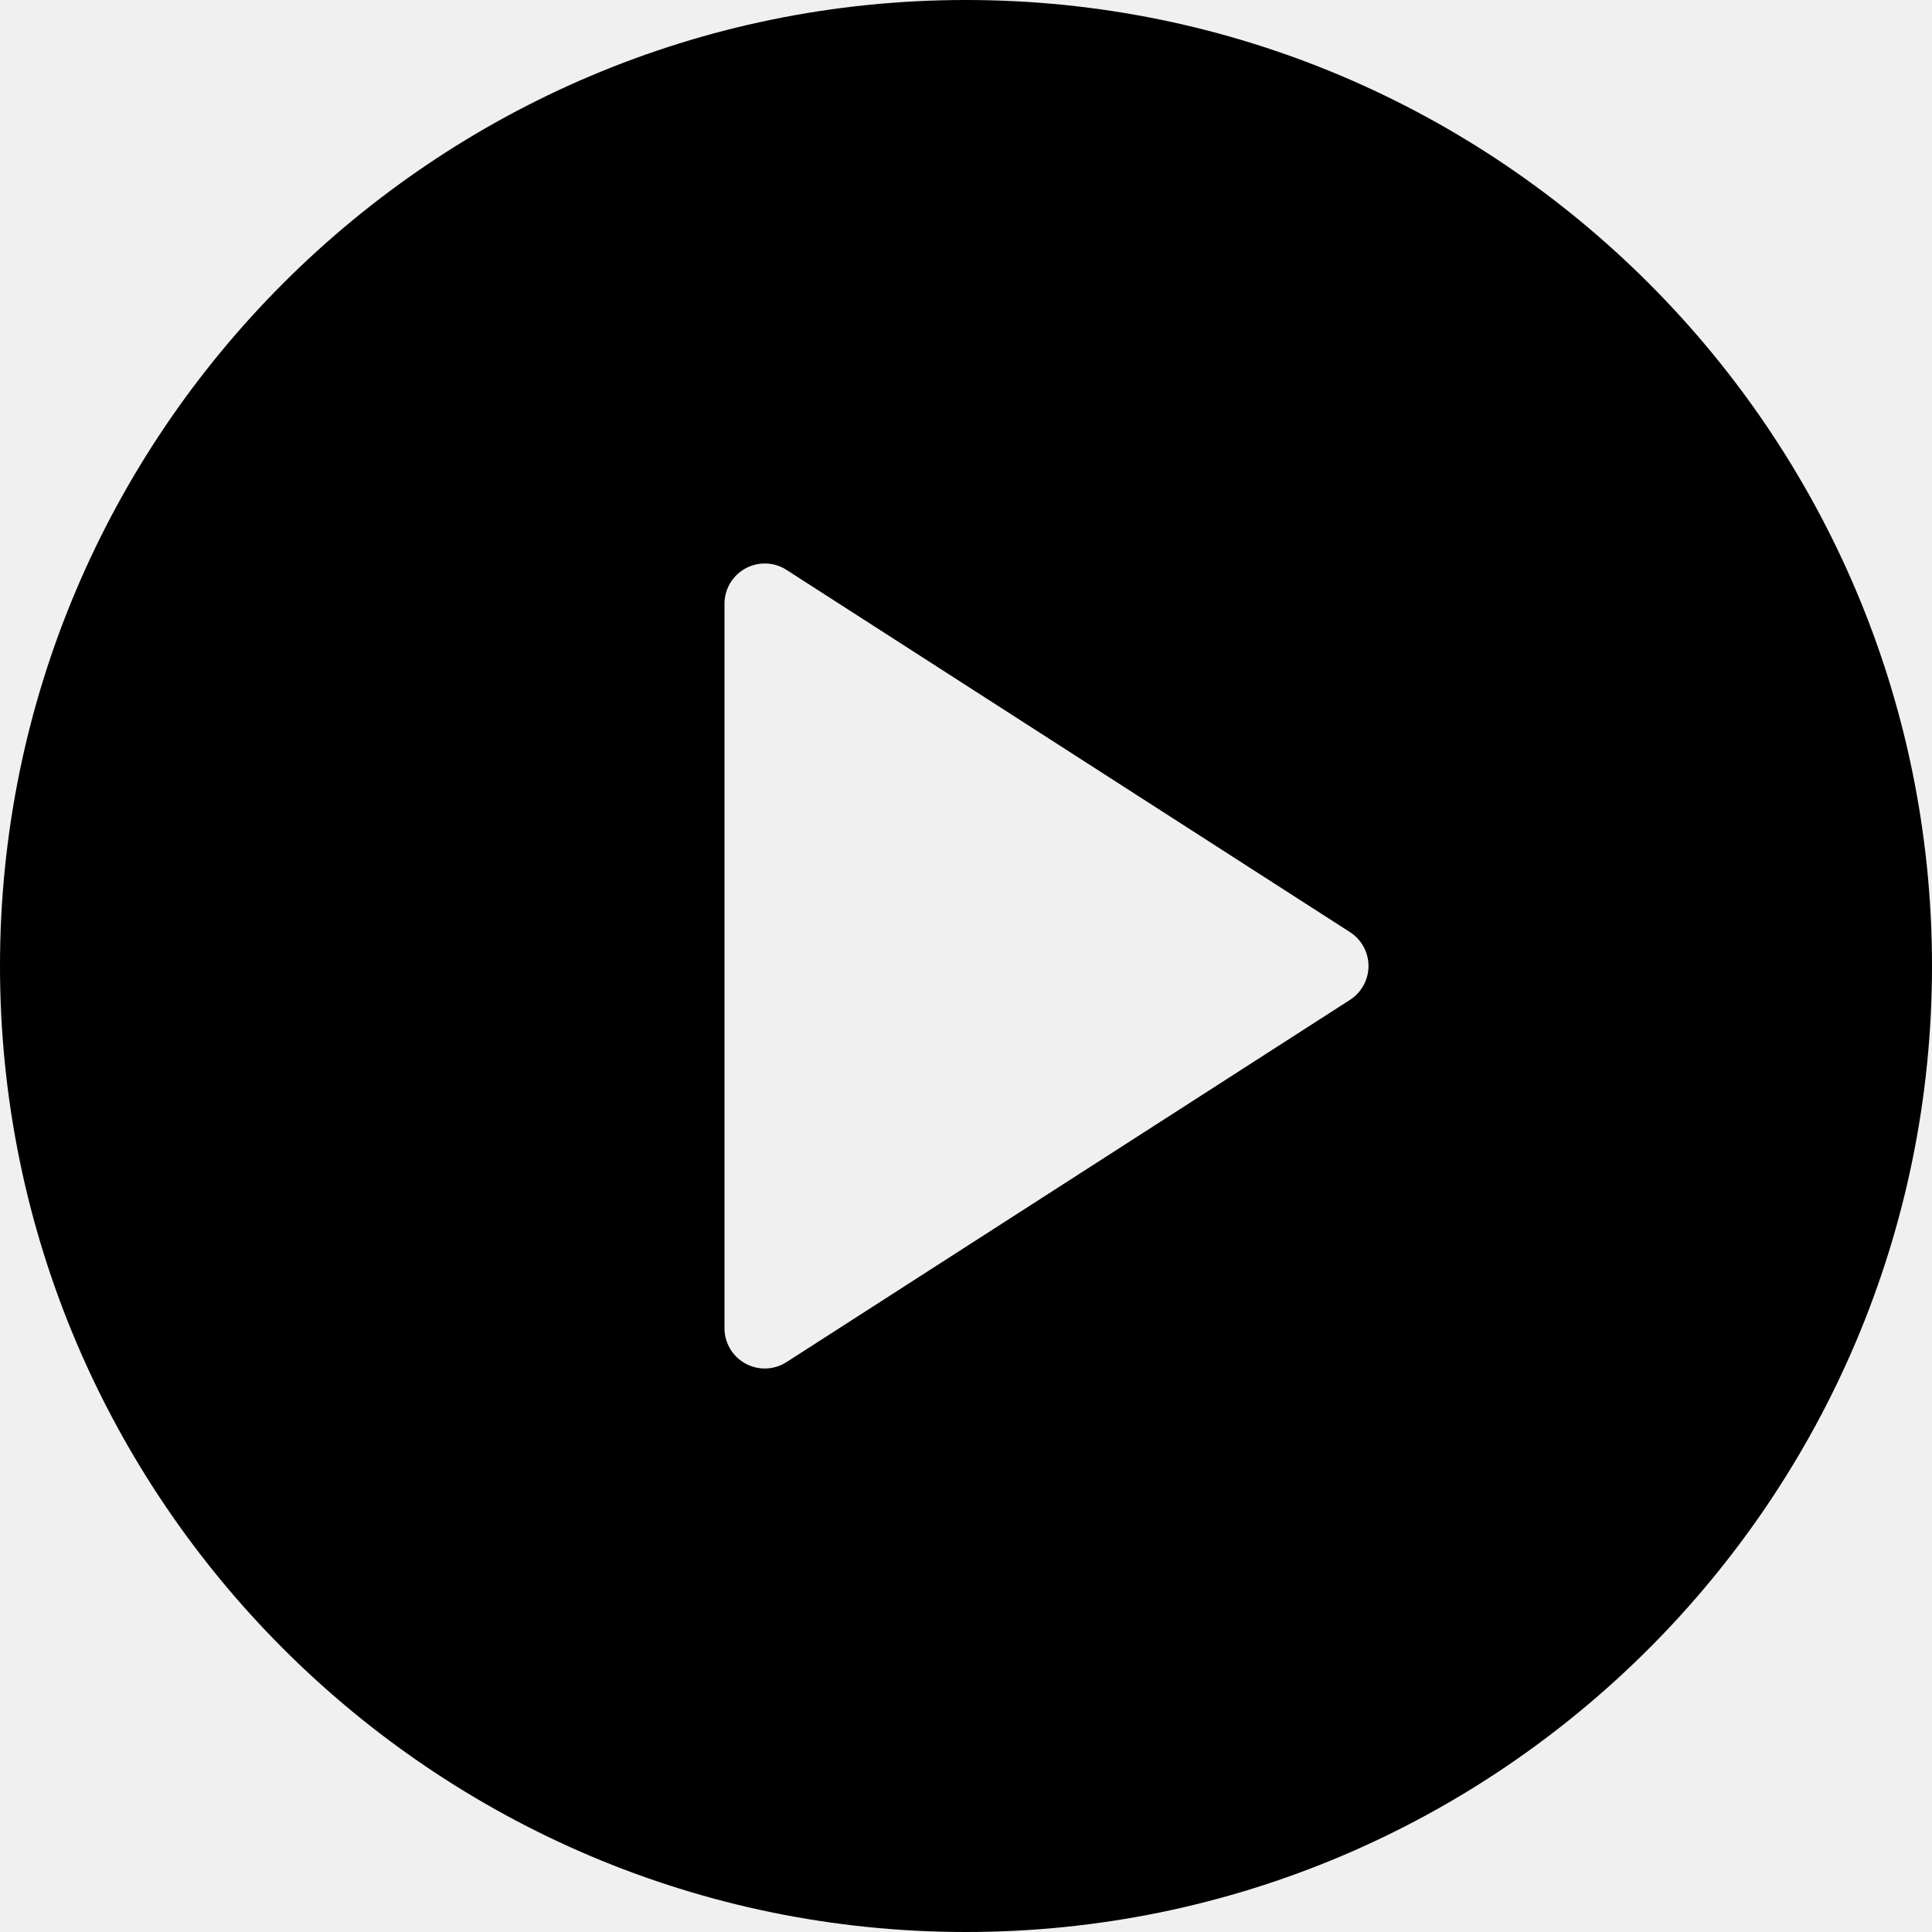
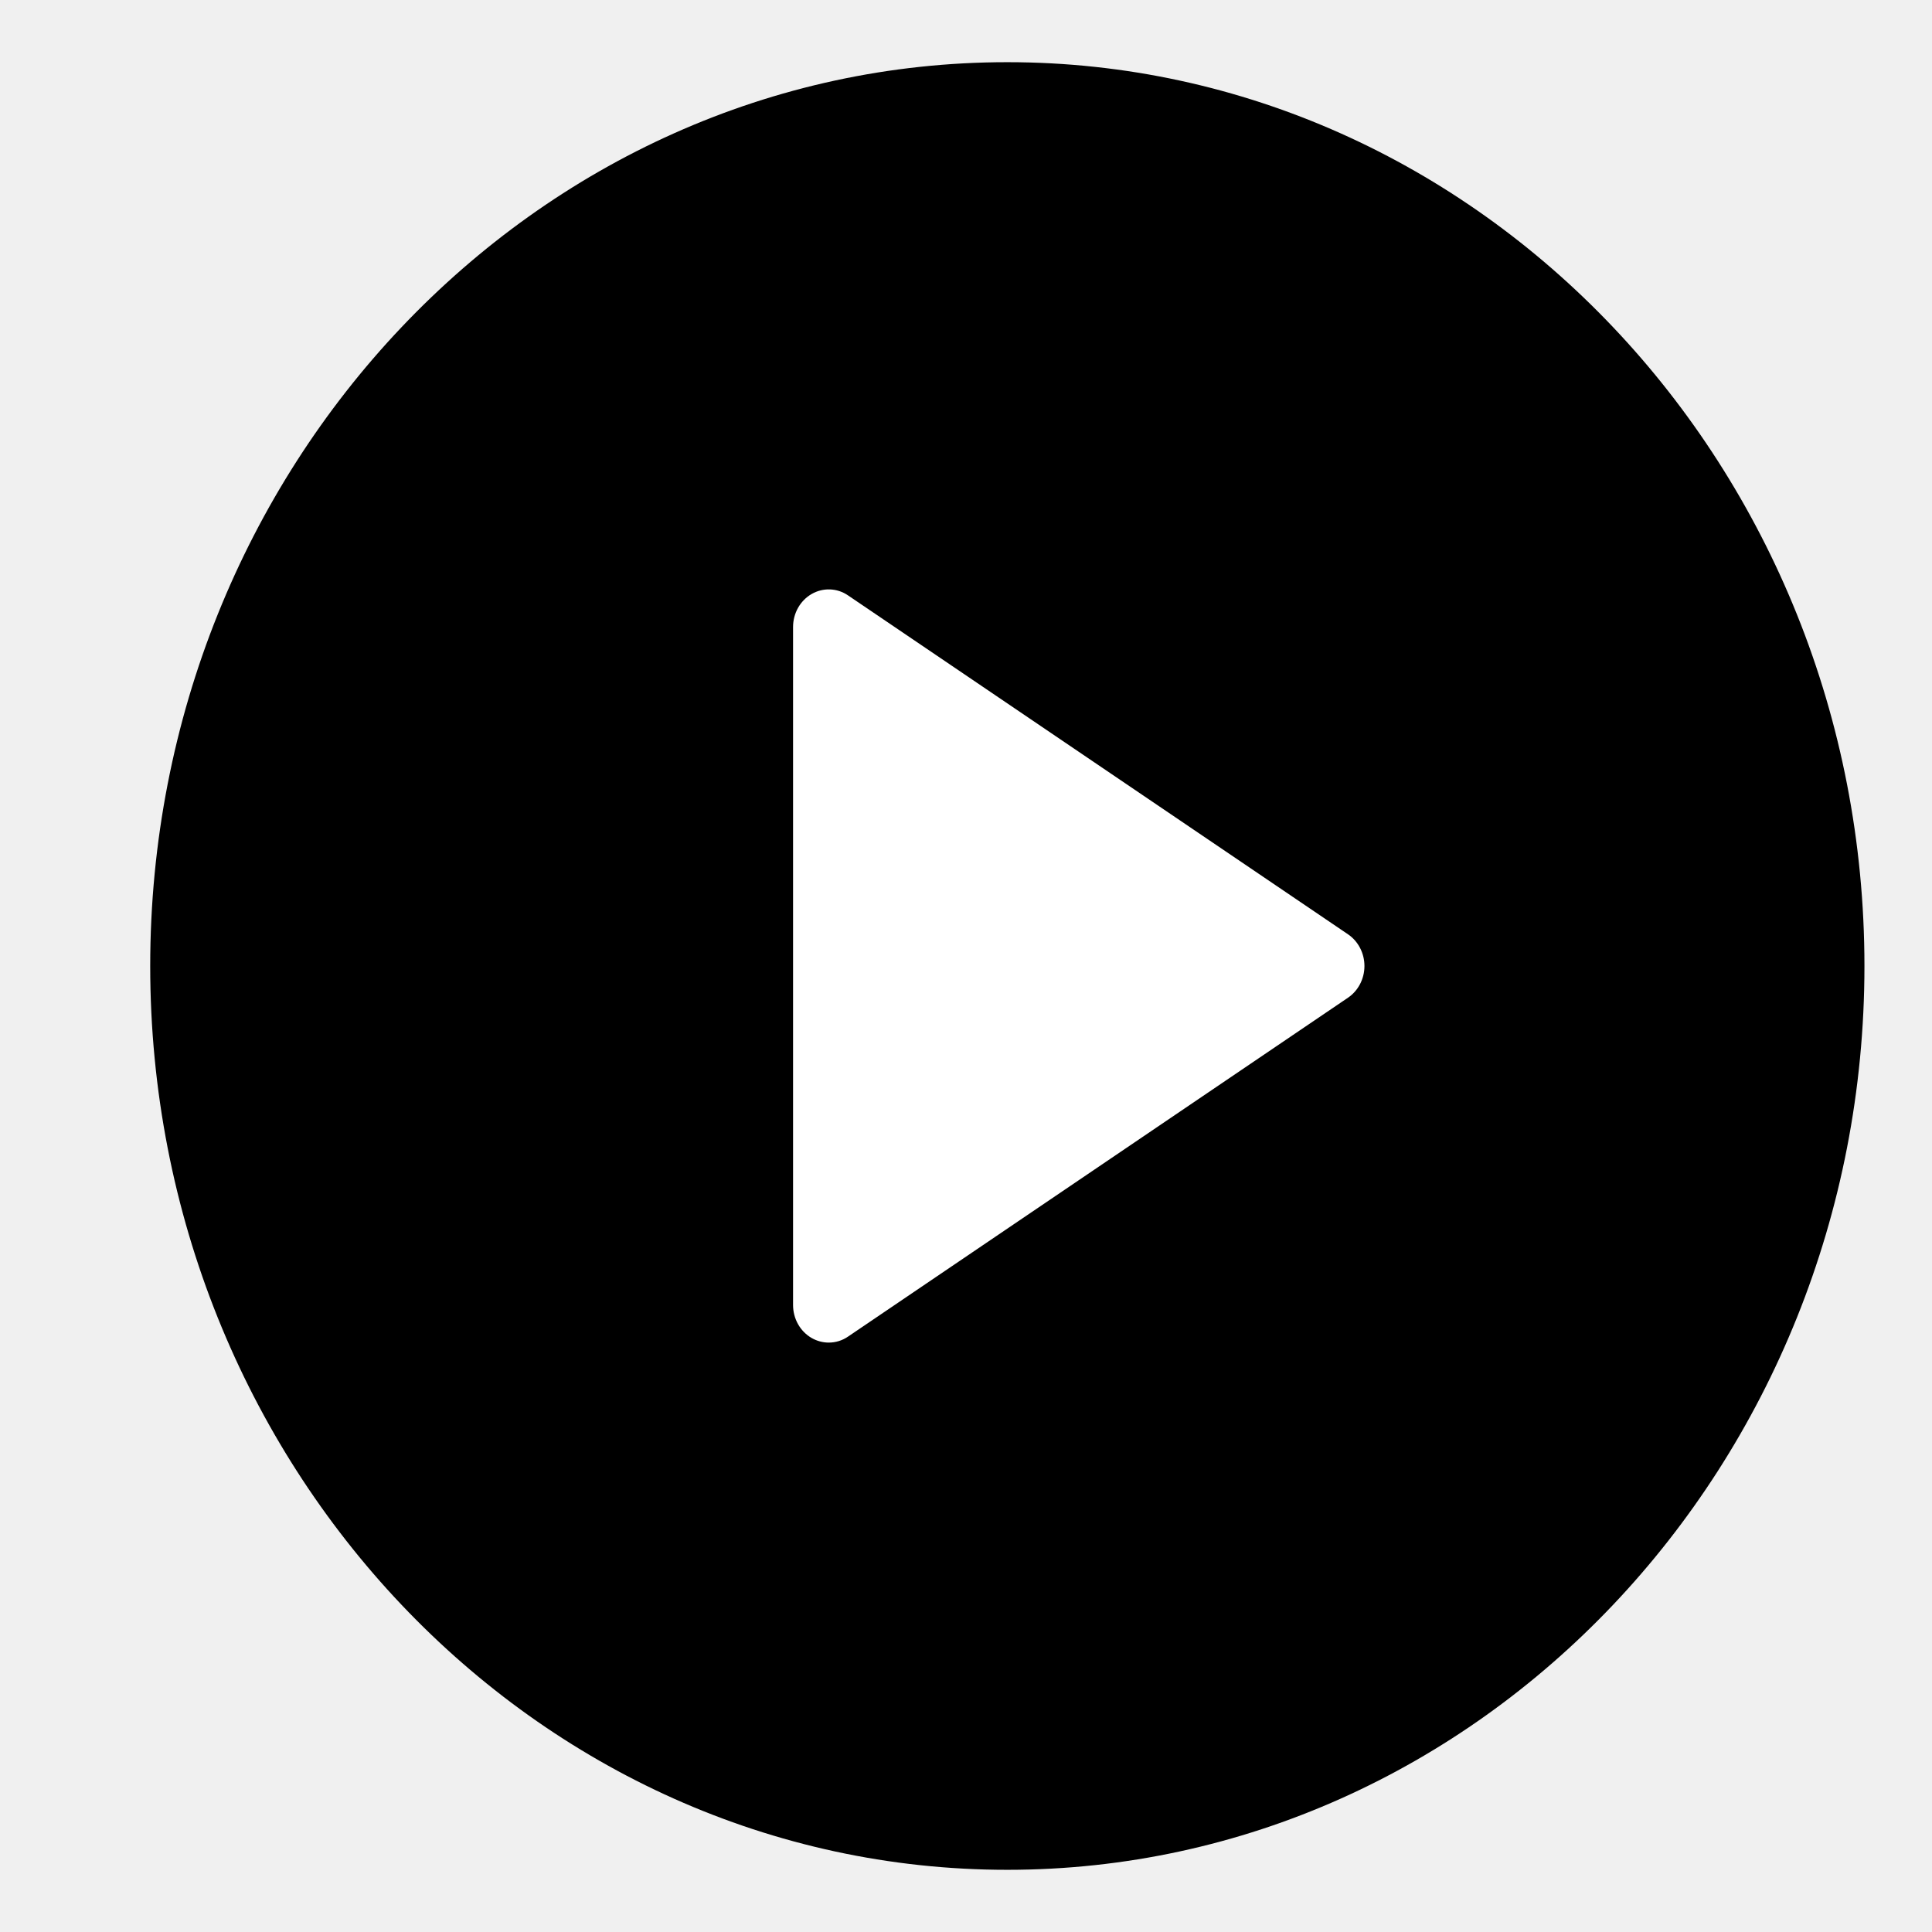
- <svg xmlns="http://www.w3.org/2000/svg" version="1.1" id="Layer_1" x="0px" y="0px" viewBox="0 0 512 512" style="enable-background:new 0 0 512 512;" xml:space="preserve">
+ <svg xmlns="http://www.w3.org/2000/svg" xmlns:xlink="http://www.w3.org/1999/xlink" version="1.1" preserveAspectRatio="xMidYMid meet" viewBox="0 0 640 640" width="16" height="16">
+   <defs>
+     <path d="M333.69 500.73C240.99 500.73 165.74 425.61 165.74 333.06C165.74 240.53 240.99 165.4 333.69 165.4C426.38 165.4 501.63 240.53 501.63 333.06C501.63 425.61 426.38 500.73 333.69 500.73Z" id="b1tsTlVE7V" />
+     <path d="M333.69 619.4C490.25 619.4 617.62 485.09 617.62 320C617.62 154.91 490.25 20.6 333.69 20.6C177.12 20.6 49.76 154.91 49.76 320C49.76 485.09 177.12 619.4 333.69 619.4ZM274.53 444.75C272.6 444.75 270.63 444.24 268.87 443.23C265.06 441.04 262.71 436.85 262.71 432.28C262.71 409.82 262.71 230.18 262.71 207.73C262.71 203.15 265.06 198.96 268.87 196.77C272.62 194.6 277.31 194.74 280.93 197.24C297.5 208.46 430 298.28 446.56 309.51C449.93 311.8 451.99 315.76 451.99 320C451.99 324.24 449.93 328.2 446.56 330.49C413.43 352.94 297.5 431.54 280.93 442.76C278.99 444.1 276.75 444.75 274.53 444.75Z" id="dNQTlw1mJ" />
+     <path d="M333.69 619.4C490.25 619.4 617.62 485.09 617.62 320C617.62 154.91 490.25 20.6 333.69 20.6C177.12 20.6 49.76 154.91 49.76 320C49.76 485.09 177.12 619.4 333.69 619.4ZM274.53 444.75C272.6 444.75 270.63 444.24 268.87 443.23C265.06 441.04 262.71 436.85 262.71 432.28C262.71 409.82 262.71 230.18 262.71 207.73C262.71 203.15 265.06 198.96 268.87 196.77C272.62 194.6 277.31 194.74 280.93 197.24C297.5 208.46 430 298.28 446.56 309.51C449.93 311.8 451.99 315.76 451.99 320C451.99 324.24 449.93 328.2 446.56 330.49C413.43 352.94 297.5 431.54 280.93 442.76C278.99 444.1 276.75 444.75 274.53 444.75Z" id="b4vENBa7zN" />
+   </defs>
  <g>
    <g>
-       <path d="M256,0C114.833,0,0,114.844,0,256s114.833,256,256,256s256-114.844,256-256S397.167,0,256,0z M357.771,264.969    l-149.333,96c-1.75,1.135-3.771,1.698-5.771,1.698c-1.75,0-3.521-0.438-5.104-1.302C194.125,359.49,192,355.906,192,352V160    c0-3.906,2.125-7.49,5.563-9.365c3.375-1.854,7.604-1.74,10.875,0.396l149.333,96c3.042,1.958,4.896,5.344,4.896,8.969    S360.813,263.01,357.771,264.969z" />
+       <g>
+         <use xlink:href="#b1tsTlVE7V" opacity="1" fill="#ffffff" fill-opacity="1" />
+         <g>
+           <use xlink:href="#b1tsTlVE7V" opacity="1" fill-opacity="0" stroke="#000000" stroke-width="1" stroke-opacity="0" />
+         </g>
+       </g>
+       <g>
+         <use xlink:href="#dNQTlw1mJ" opacity="1" fill="#000000" fill-opacity="1" />
+         <g>
+           <use xlink:href="#dNQTlw1mJ" opacity="1" fill-opacity="0" stroke="#000000" stroke-width="1" stroke-opacity="0" />
+         </g>
+       </g>
+       <g>
+         <use xlink:href="#b4vENBa7zN" opacity="1" fill="#000000" fill-opacity="0" />
+         <g>
+           <use xlink:href="#b4vENBa7zN" opacity="1" fill-opacity="0" stroke="#000000" stroke-width="1" stroke-opacity="0" />
+         </g>
+       </g>
    </g>
  </g>
-   <g>
- </g>
-   <g>
- </g>
-   <g>
- </g>
-   <g>
- </g>
-   <g>
- </g>
-   <g>
- </g>
-   <g>
- </g>
-   <g>
- </g>
-   <g>
- </g>
-   <g>
- </g>
-   <g>
- </g>
-   <g>
- </g>
-   <g>
- </g>
-   <g>
- </g>
-   <g>
- </g>
</svg>
